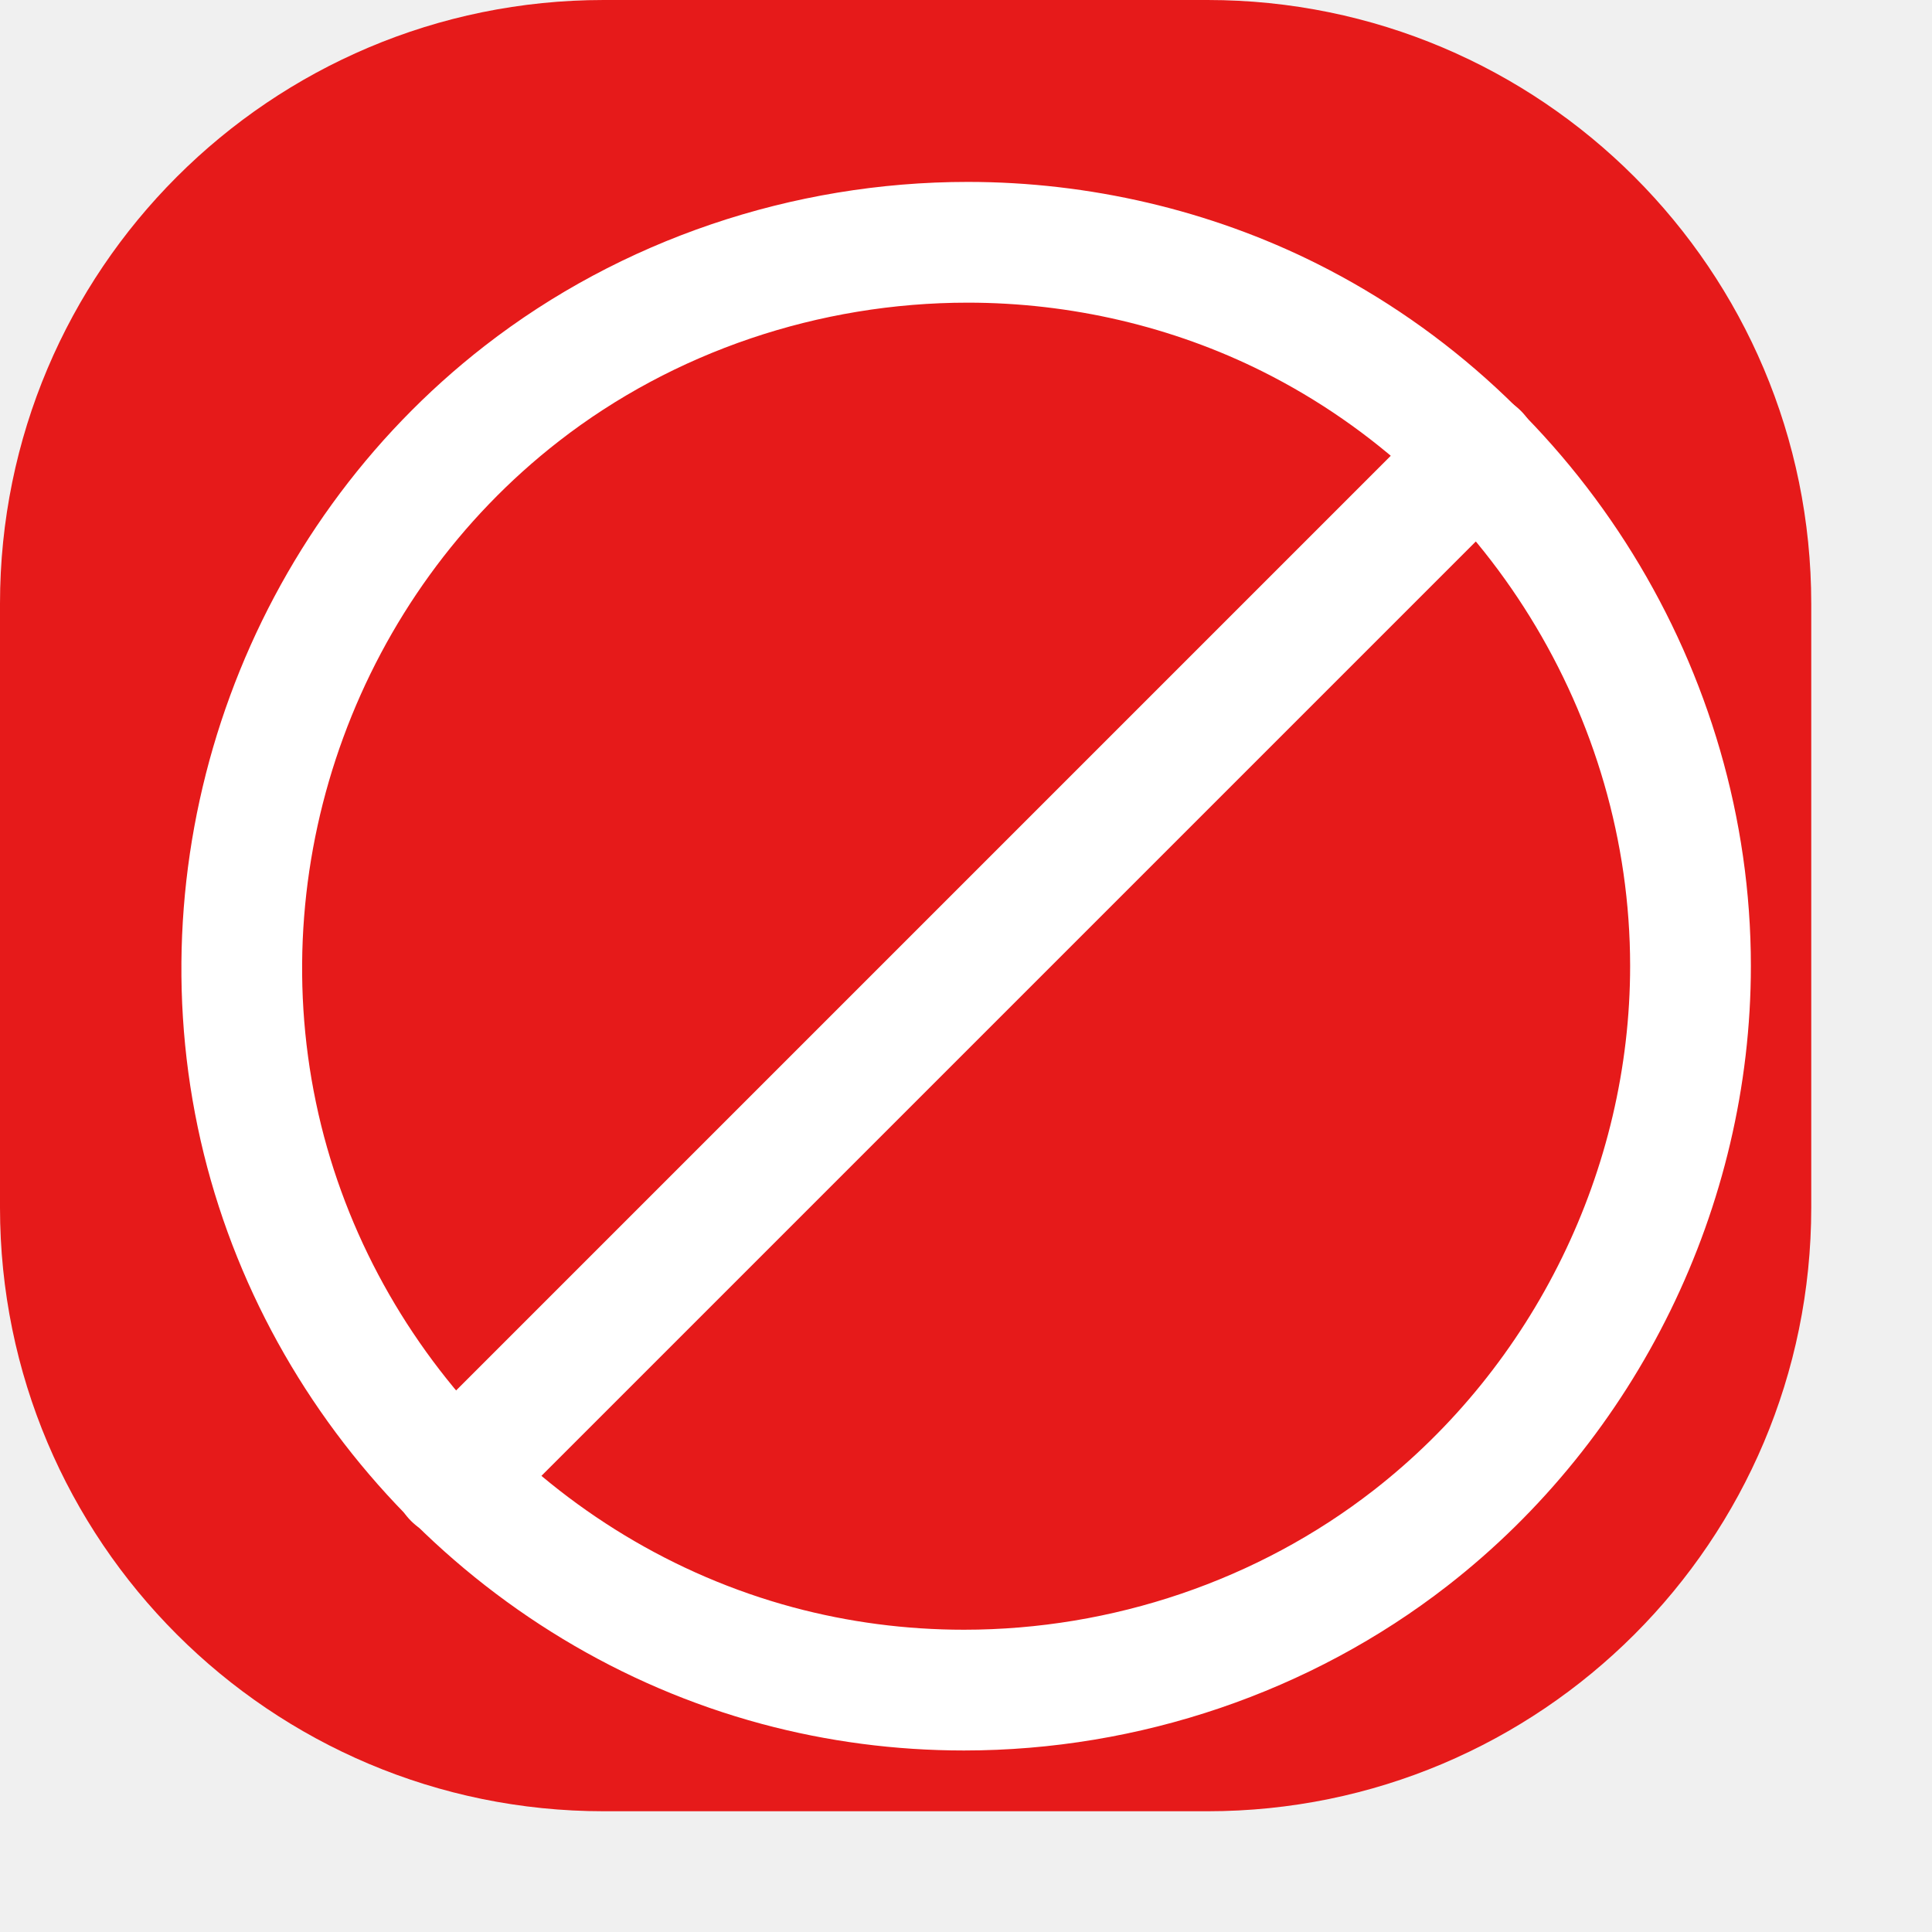
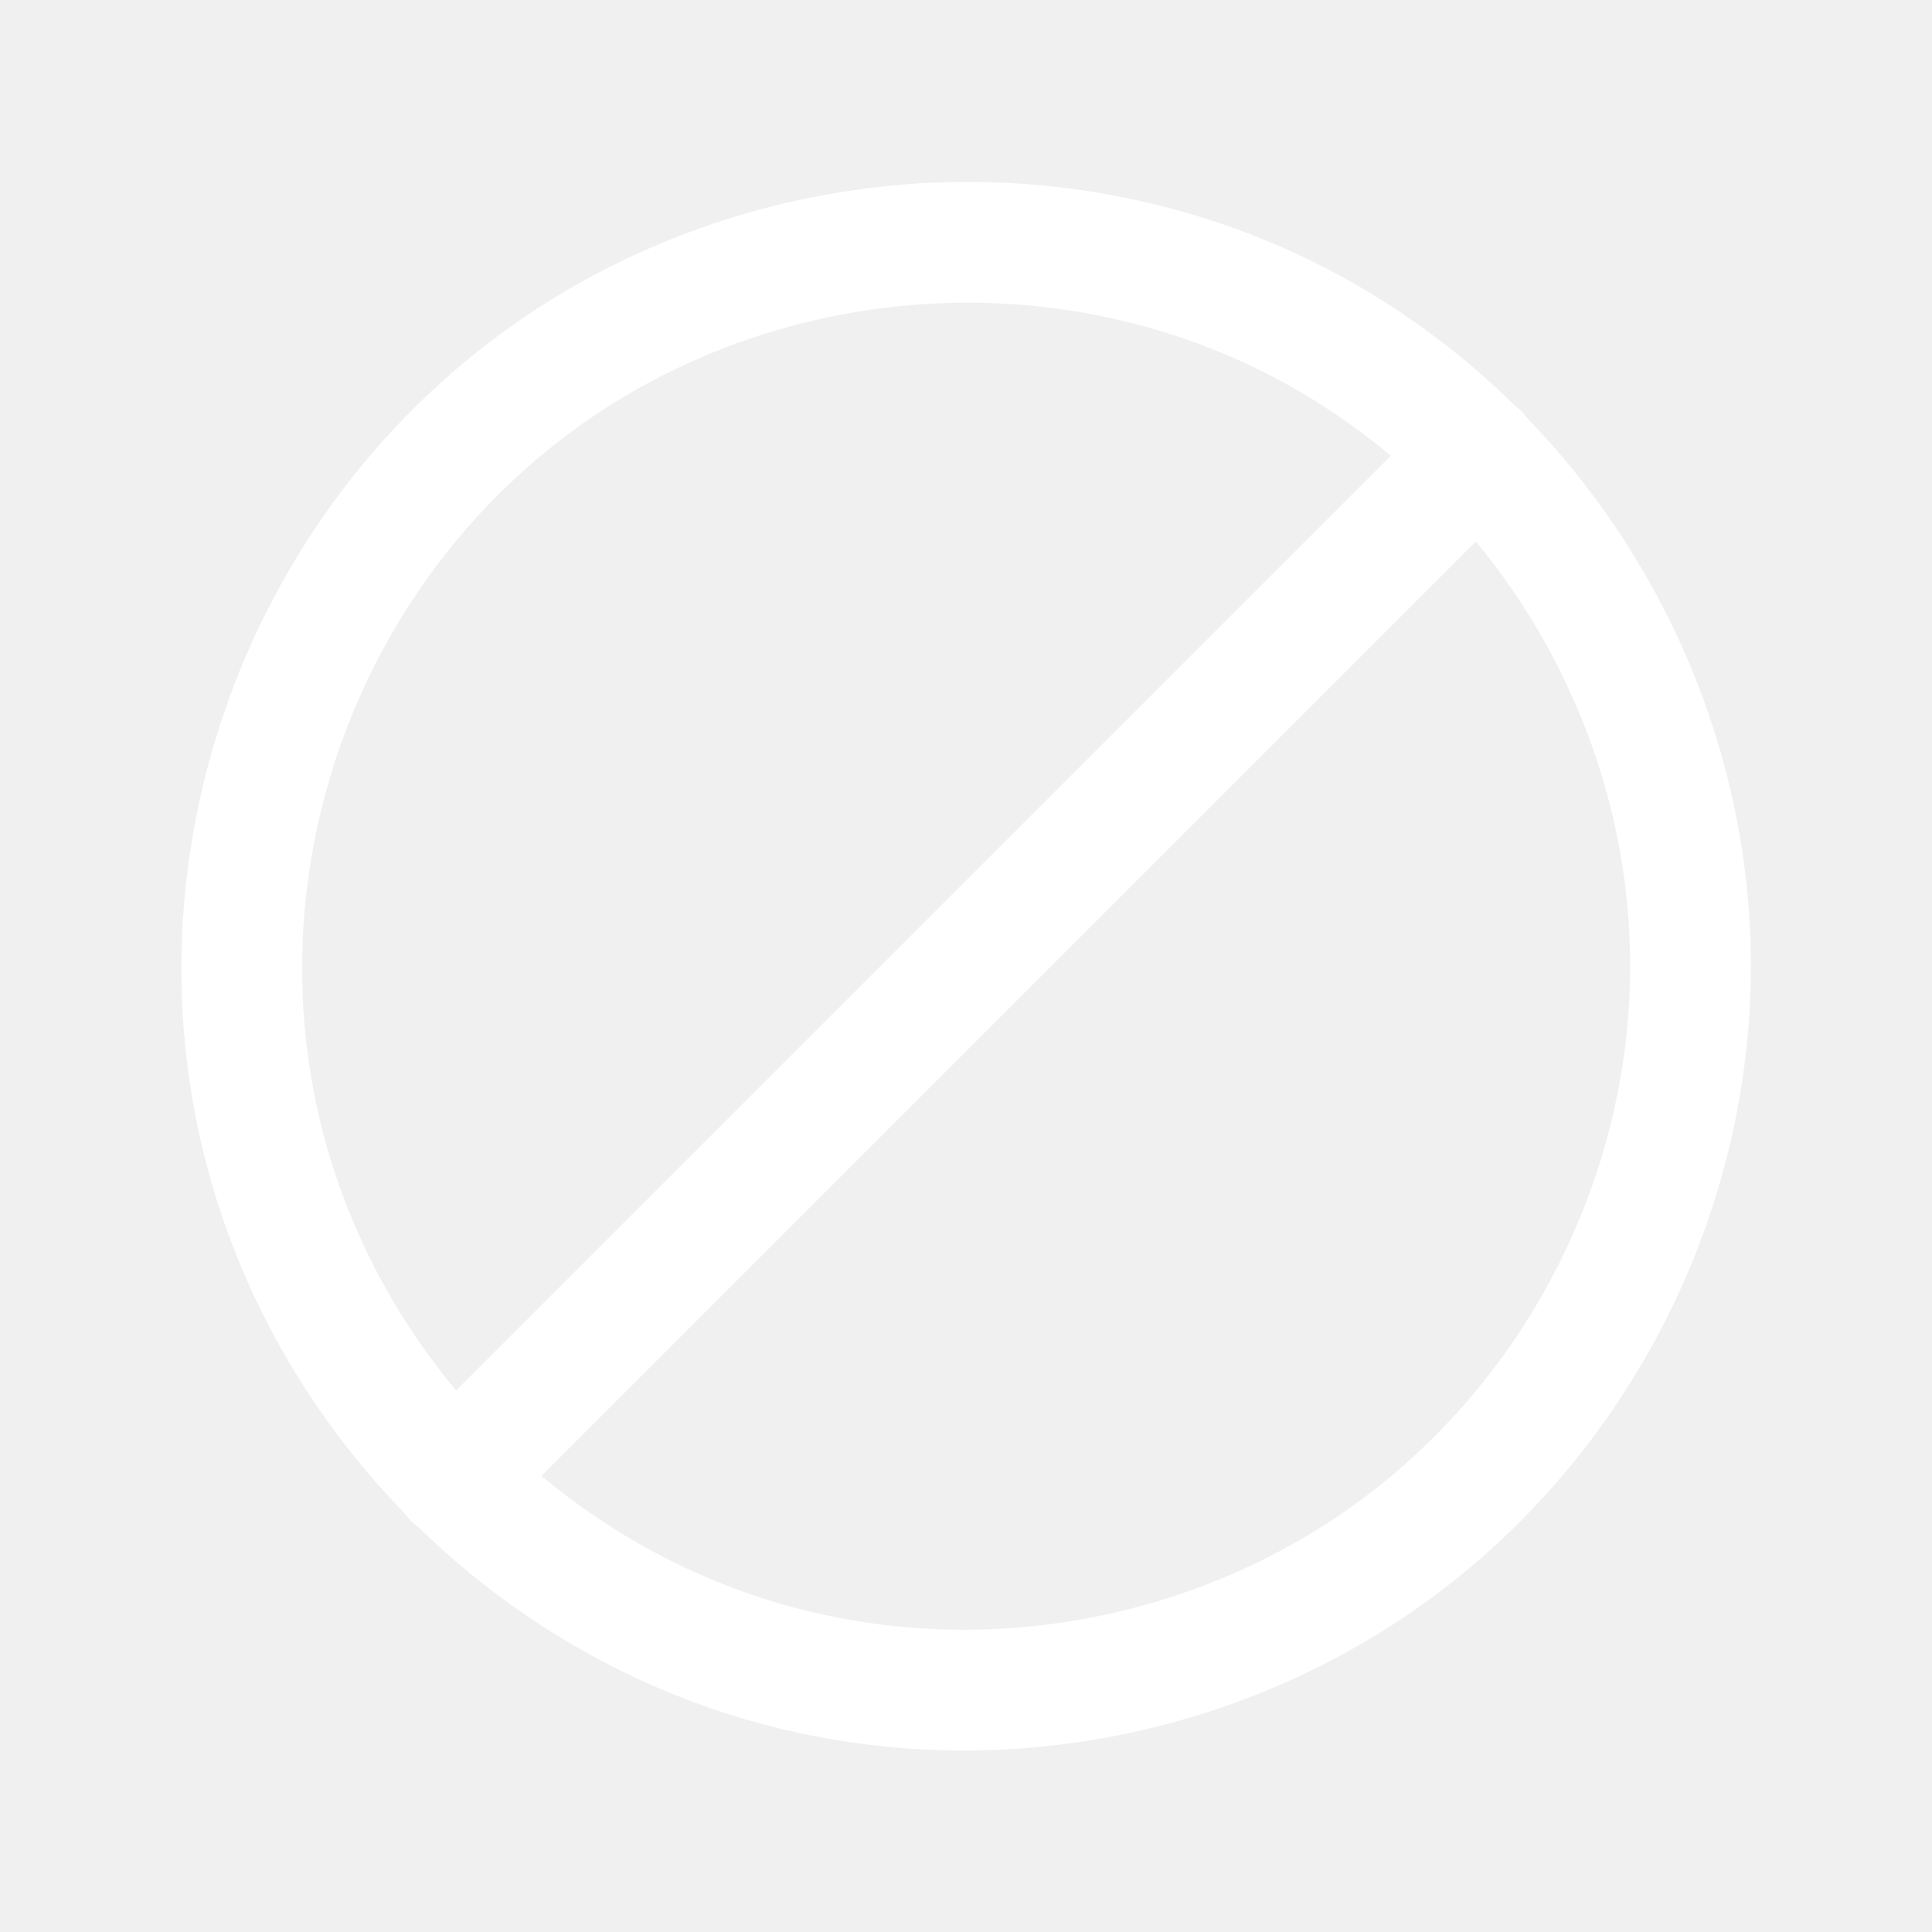
<svg xmlns="http://www.w3.org/2000/svg" id="Layer_1" enable-background="new 0 0 64 64" height="512" viewBox="0 0 64 64" width="512">
-   <rect width="60" height="60" rx="20" fill="#E61A1A" />
  <g>
    <path fill="white" d="m15.029 50.968c-.512 0-1.024-.195-1.414-.586-.781-.781-.781-2.047 0-2.828l33.941-33.941c.78-.781 2.048-.781 2.828 0 .781.781.781 2.047 0 2.828l-33.941 33.941c-.39.39-.902.586-1.414.586z" />
  </g>
  <g>
    <path fill="white" d="m31.932 57.987c-.001 0 0 0 0 0-2.274 0-4.529-.296-6.702-.881-9.364-2.519-16.696-10.276-18.679-19.763-2.021-9.665 1.709-19.825 9.504-25.884 4.506-3.503 10.189-5.433 16.003-5.433 4.025 0 8.022.936 11.56 2.705 8.737 4.371 14.382 13.503 14.382 23.266 0 7.966-3.759 15.644-10.055 20.538-4.523 3.516-10.21 5.452-16.013 5.452zm.127-47.961c-4.929 0-9.741 1.63-13.548 4.591-6.597 5.128-9.755 13.727-8.044 21.907 1.678 8.025 7.881 14.588 15.803 16.72 1.834.493 3.739.743 5.662.743 4.919 0 9.734-1.637 13.559-4.61 5.328-4.142 8.509-10.639 8.509-17.38 0-8.261-4.777-15.989-12.171-19.688-2.985-1.493-6.363-2.283-9.77-2.283z" />
  </g>
</svg>
